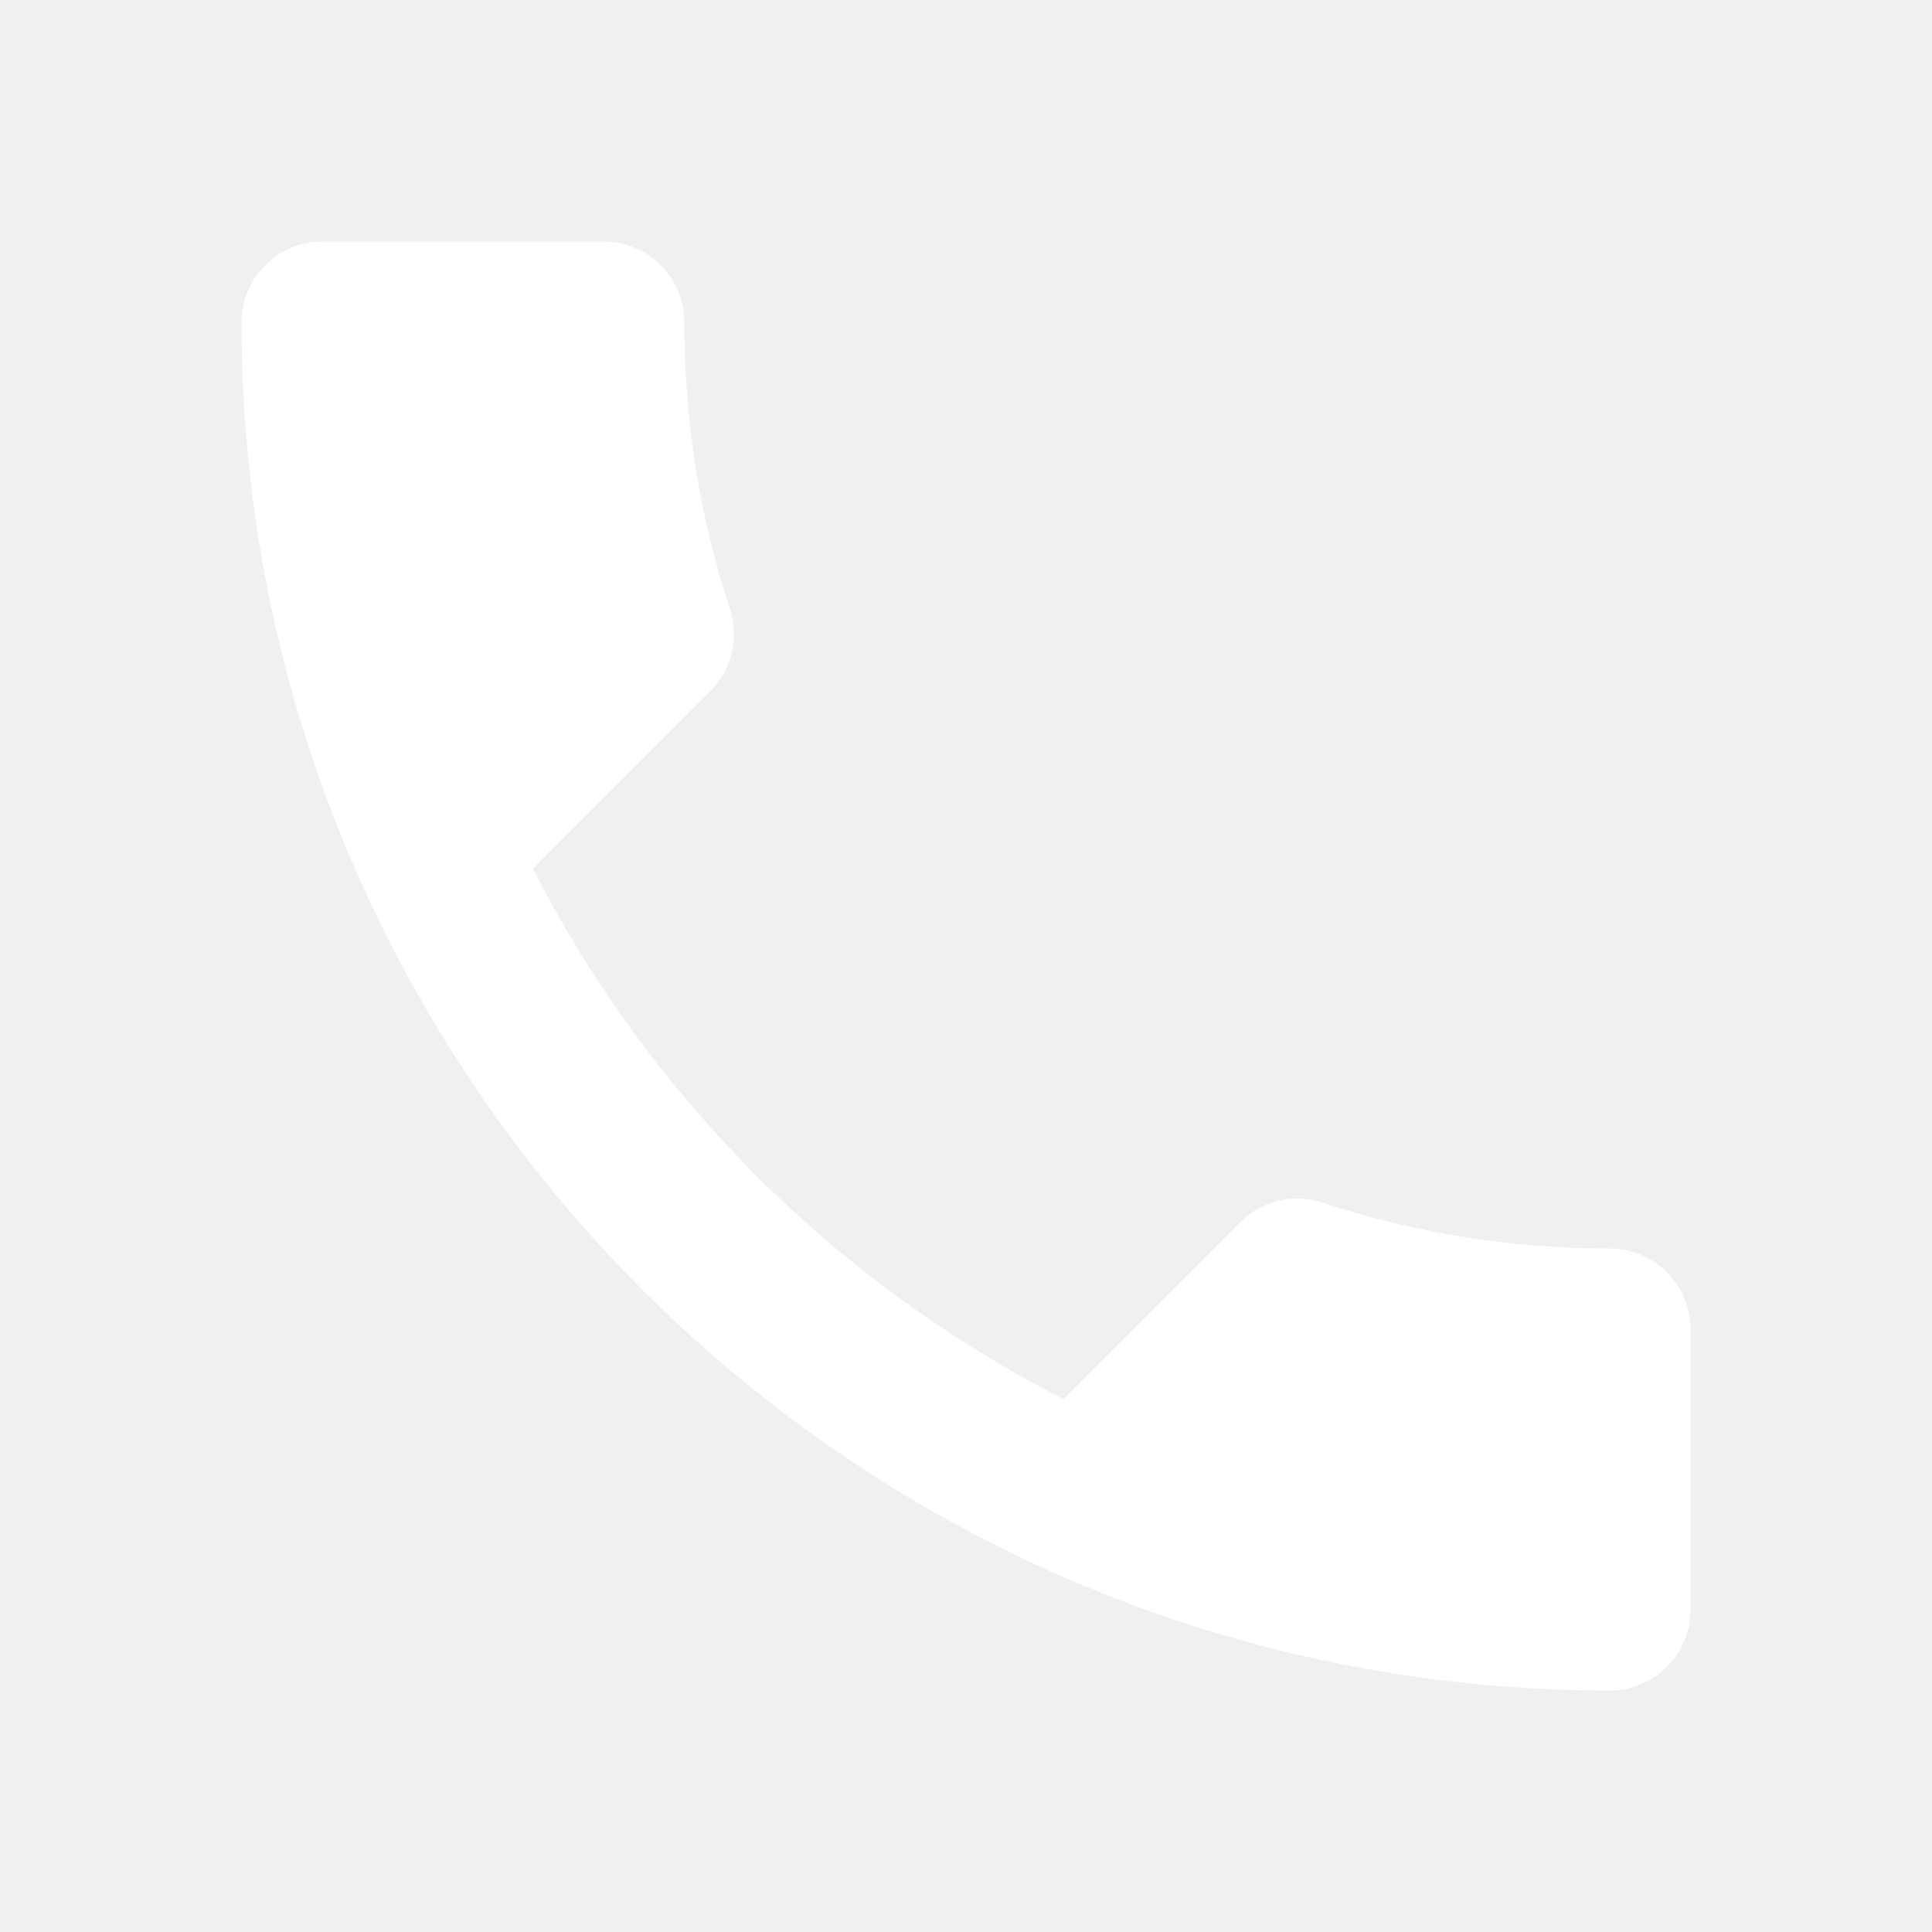
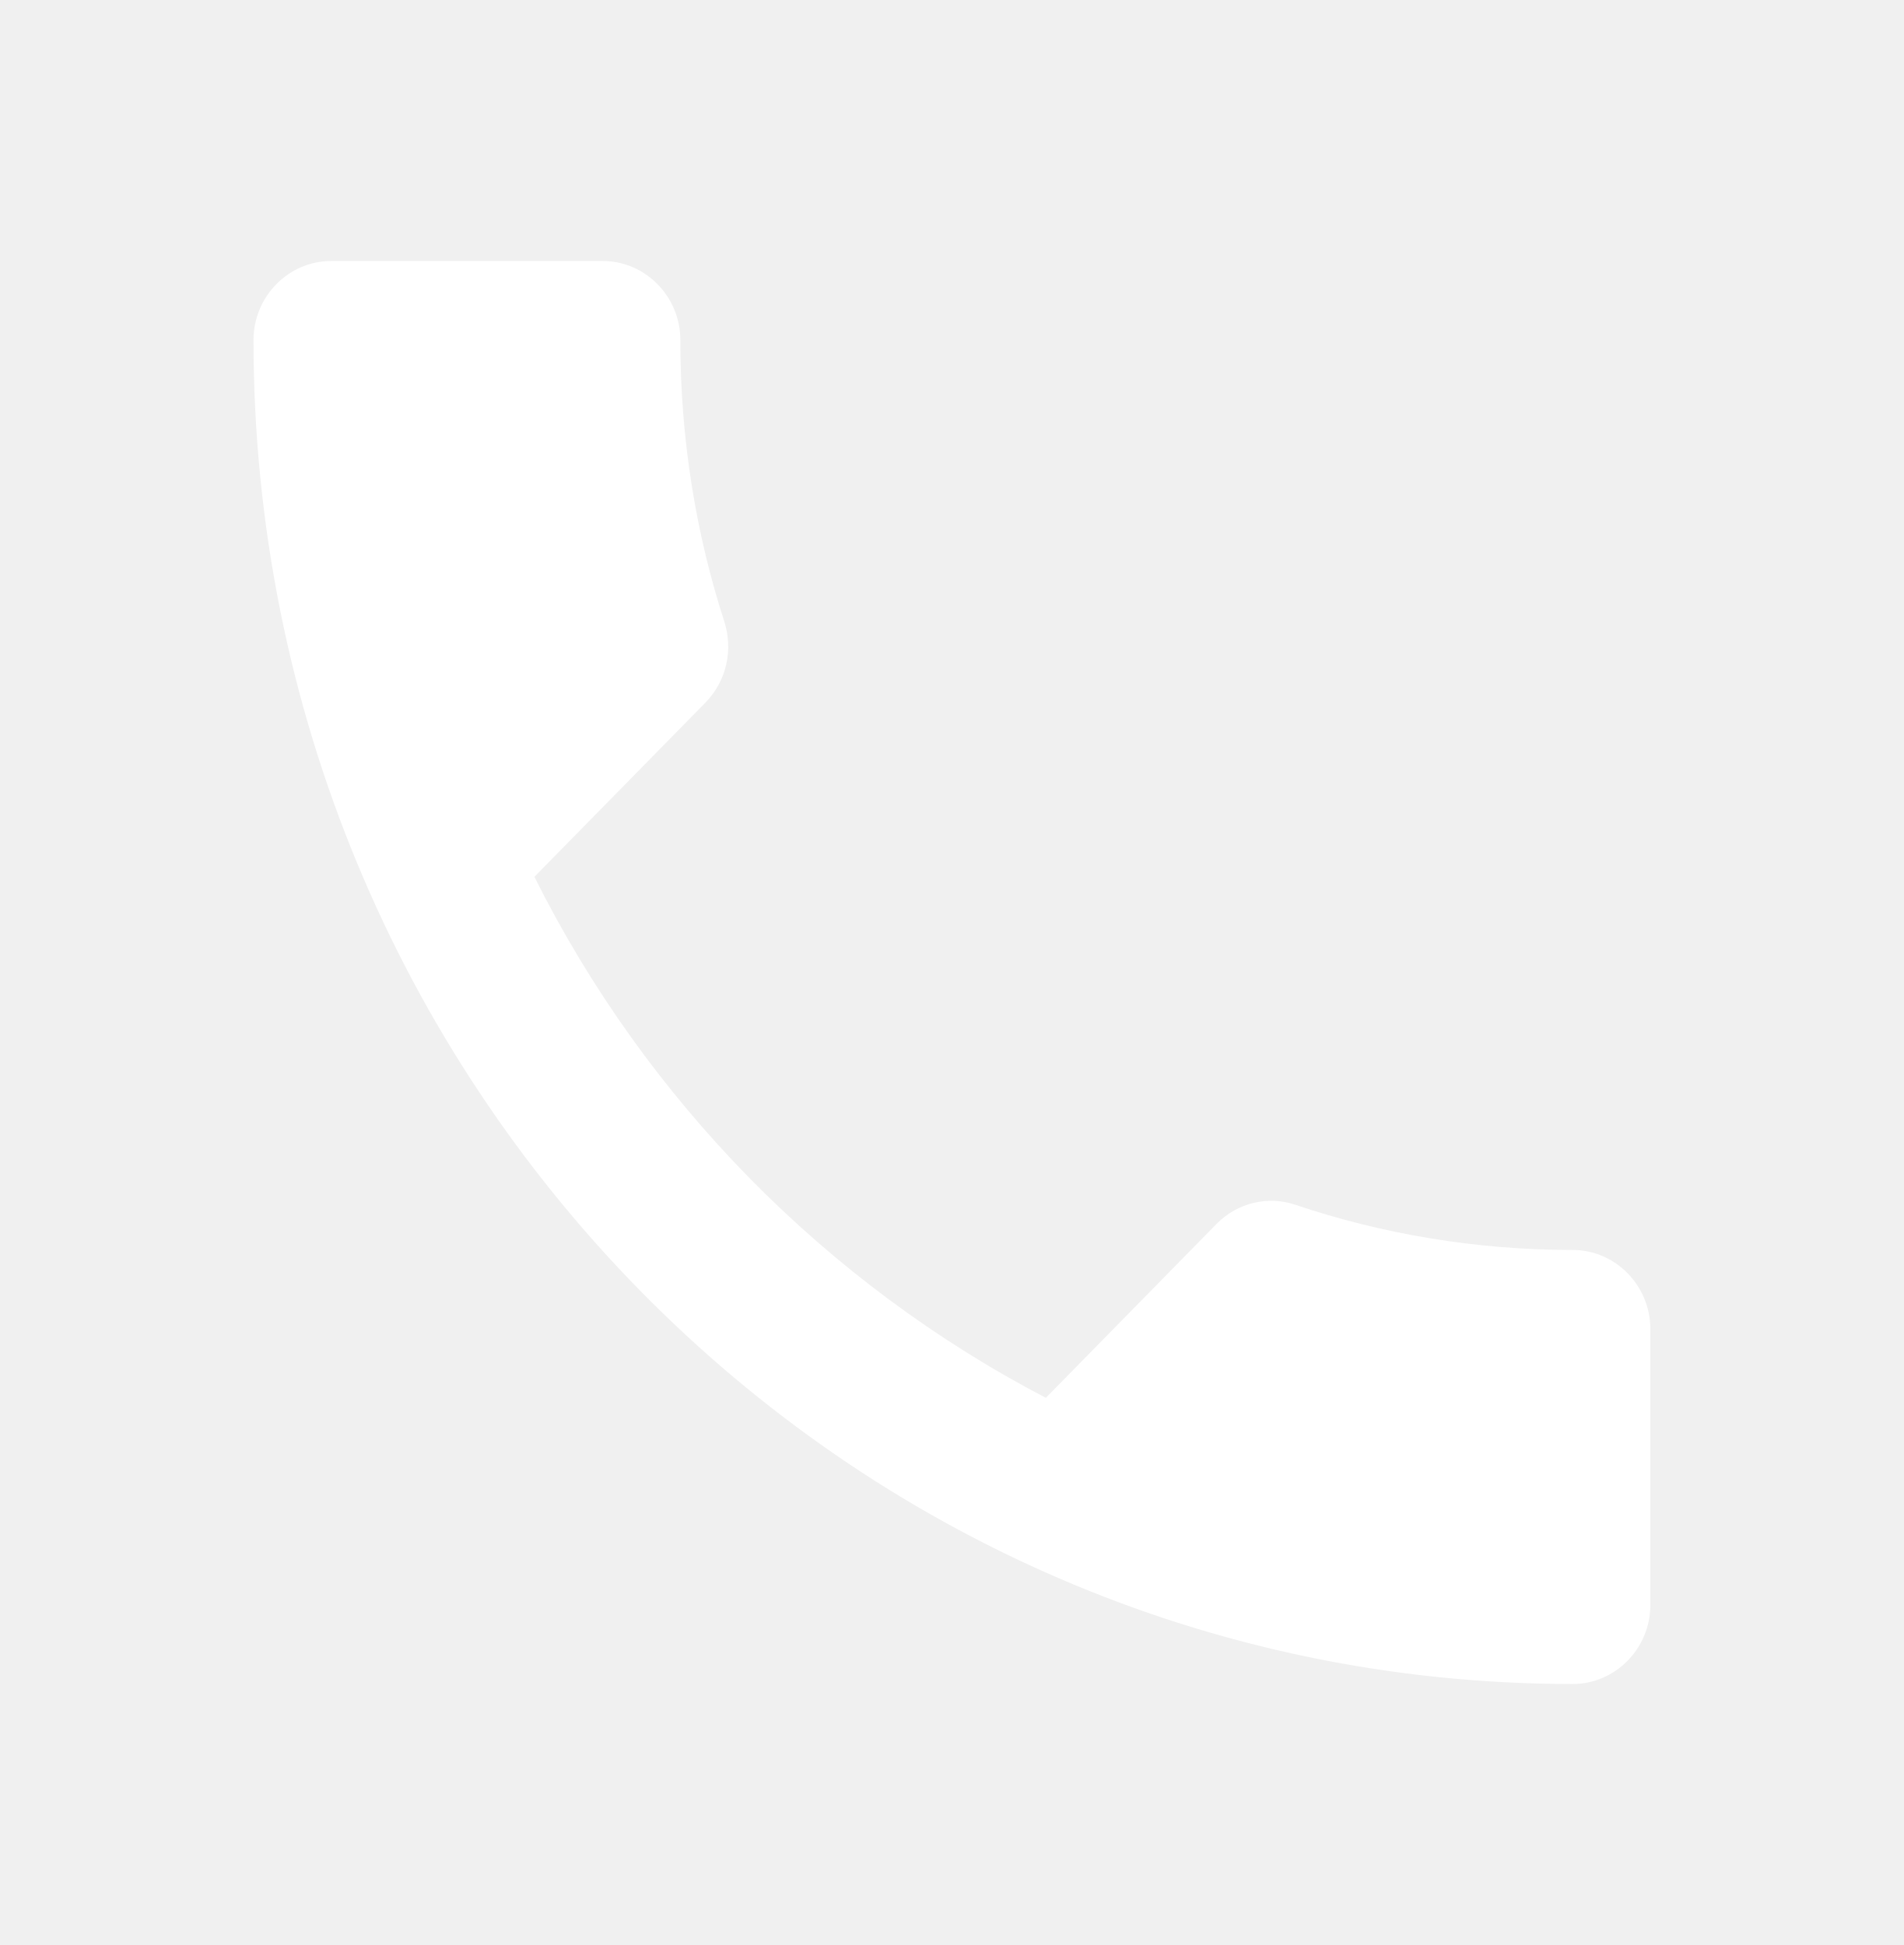
- <svg xmlns="http://www.w3.org/2000/svg" width="28" height="28" viewBox="0 0 28 28" fill="none">
-   <path d="M7.723 12.588C9.403 15.89 12.11 18.585 15.412 20.277L17.978 17.71C18.293 17.395 18.76 17.29 19.168 17.43C20.475 17.862 21.887 18.095 23.333 18.095C23.975 18.095 24.5 18.62 24.5 19.262V23.333C24.5 23.975 23.975 24.5 23.333 24.5C12.378 24.5 3.5 15.622 3.5 4.667C3.5 4.025 4.025 3.5 4.667 3.5H8.75C9.392 3.5 9.917 4.025 9.917 4.667C9.917 6.125 10.15 7.525 10.582 8.832C10.71 9.24 10.617 9.695 10.29 10.022L7.723 12.588Z" fill="white" />
+ <svg xmlns="http://www.w3.org/2000/svg" width="46" height="47" viewBox="0 0 46 47" fill="none">
+   <path d="M12.912 21.188C15.613 26.595 19.962 31.008 25.269 33.778L29.394 29.575C29.9 29.059 30.65 28.887 31.306 29.116C33.406 29.823 35.675 30.205 38 30.205C39.031 30.205 39.875 31.065 39.875 32.116V38.783C39.875 39.834 39.031 40.693 38 40.693C20.394 40.693 6.125 26.155 6.125 8.217C6.125 7.166 6.969 6.307 8 6.307H14.562C15.594 6.307 16.438 7.166 16.438 8.217C16.438 10.605 16.812 12.897 17.506 15.037C17.712 15.706 17.562 16.451 17.038 16.985L12.912 21.188Z" fill="white" />
</svg>
